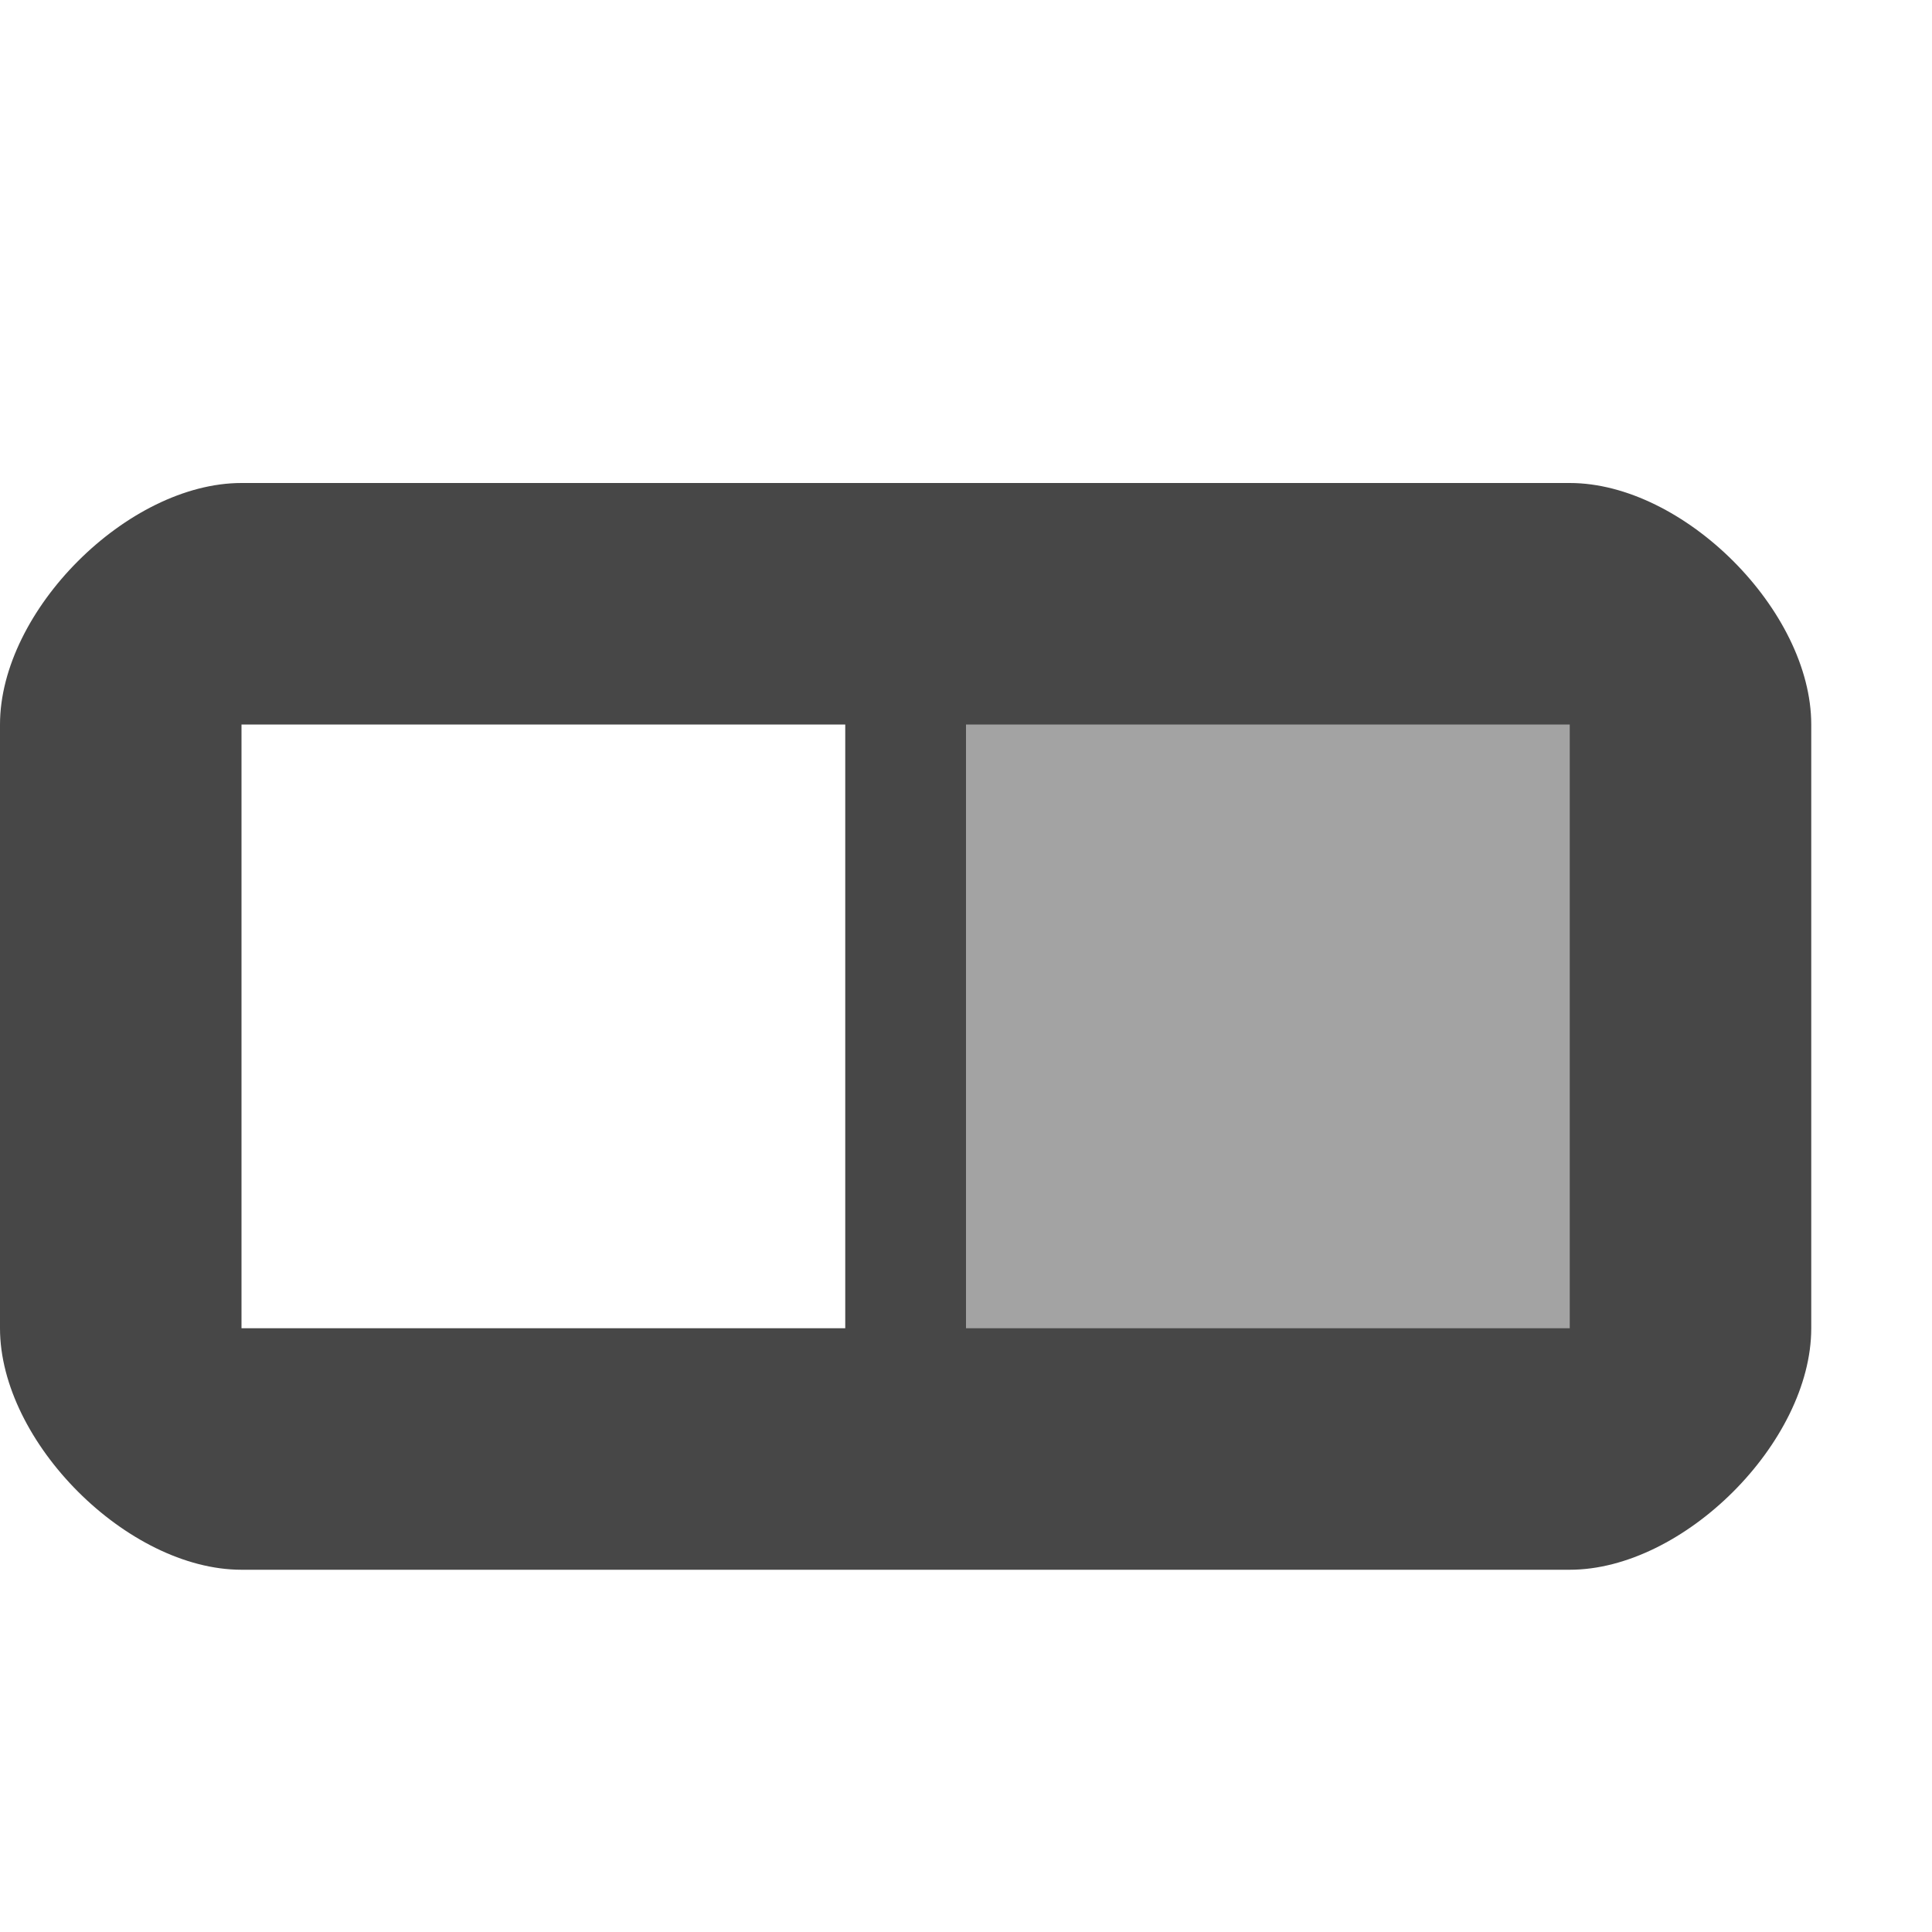
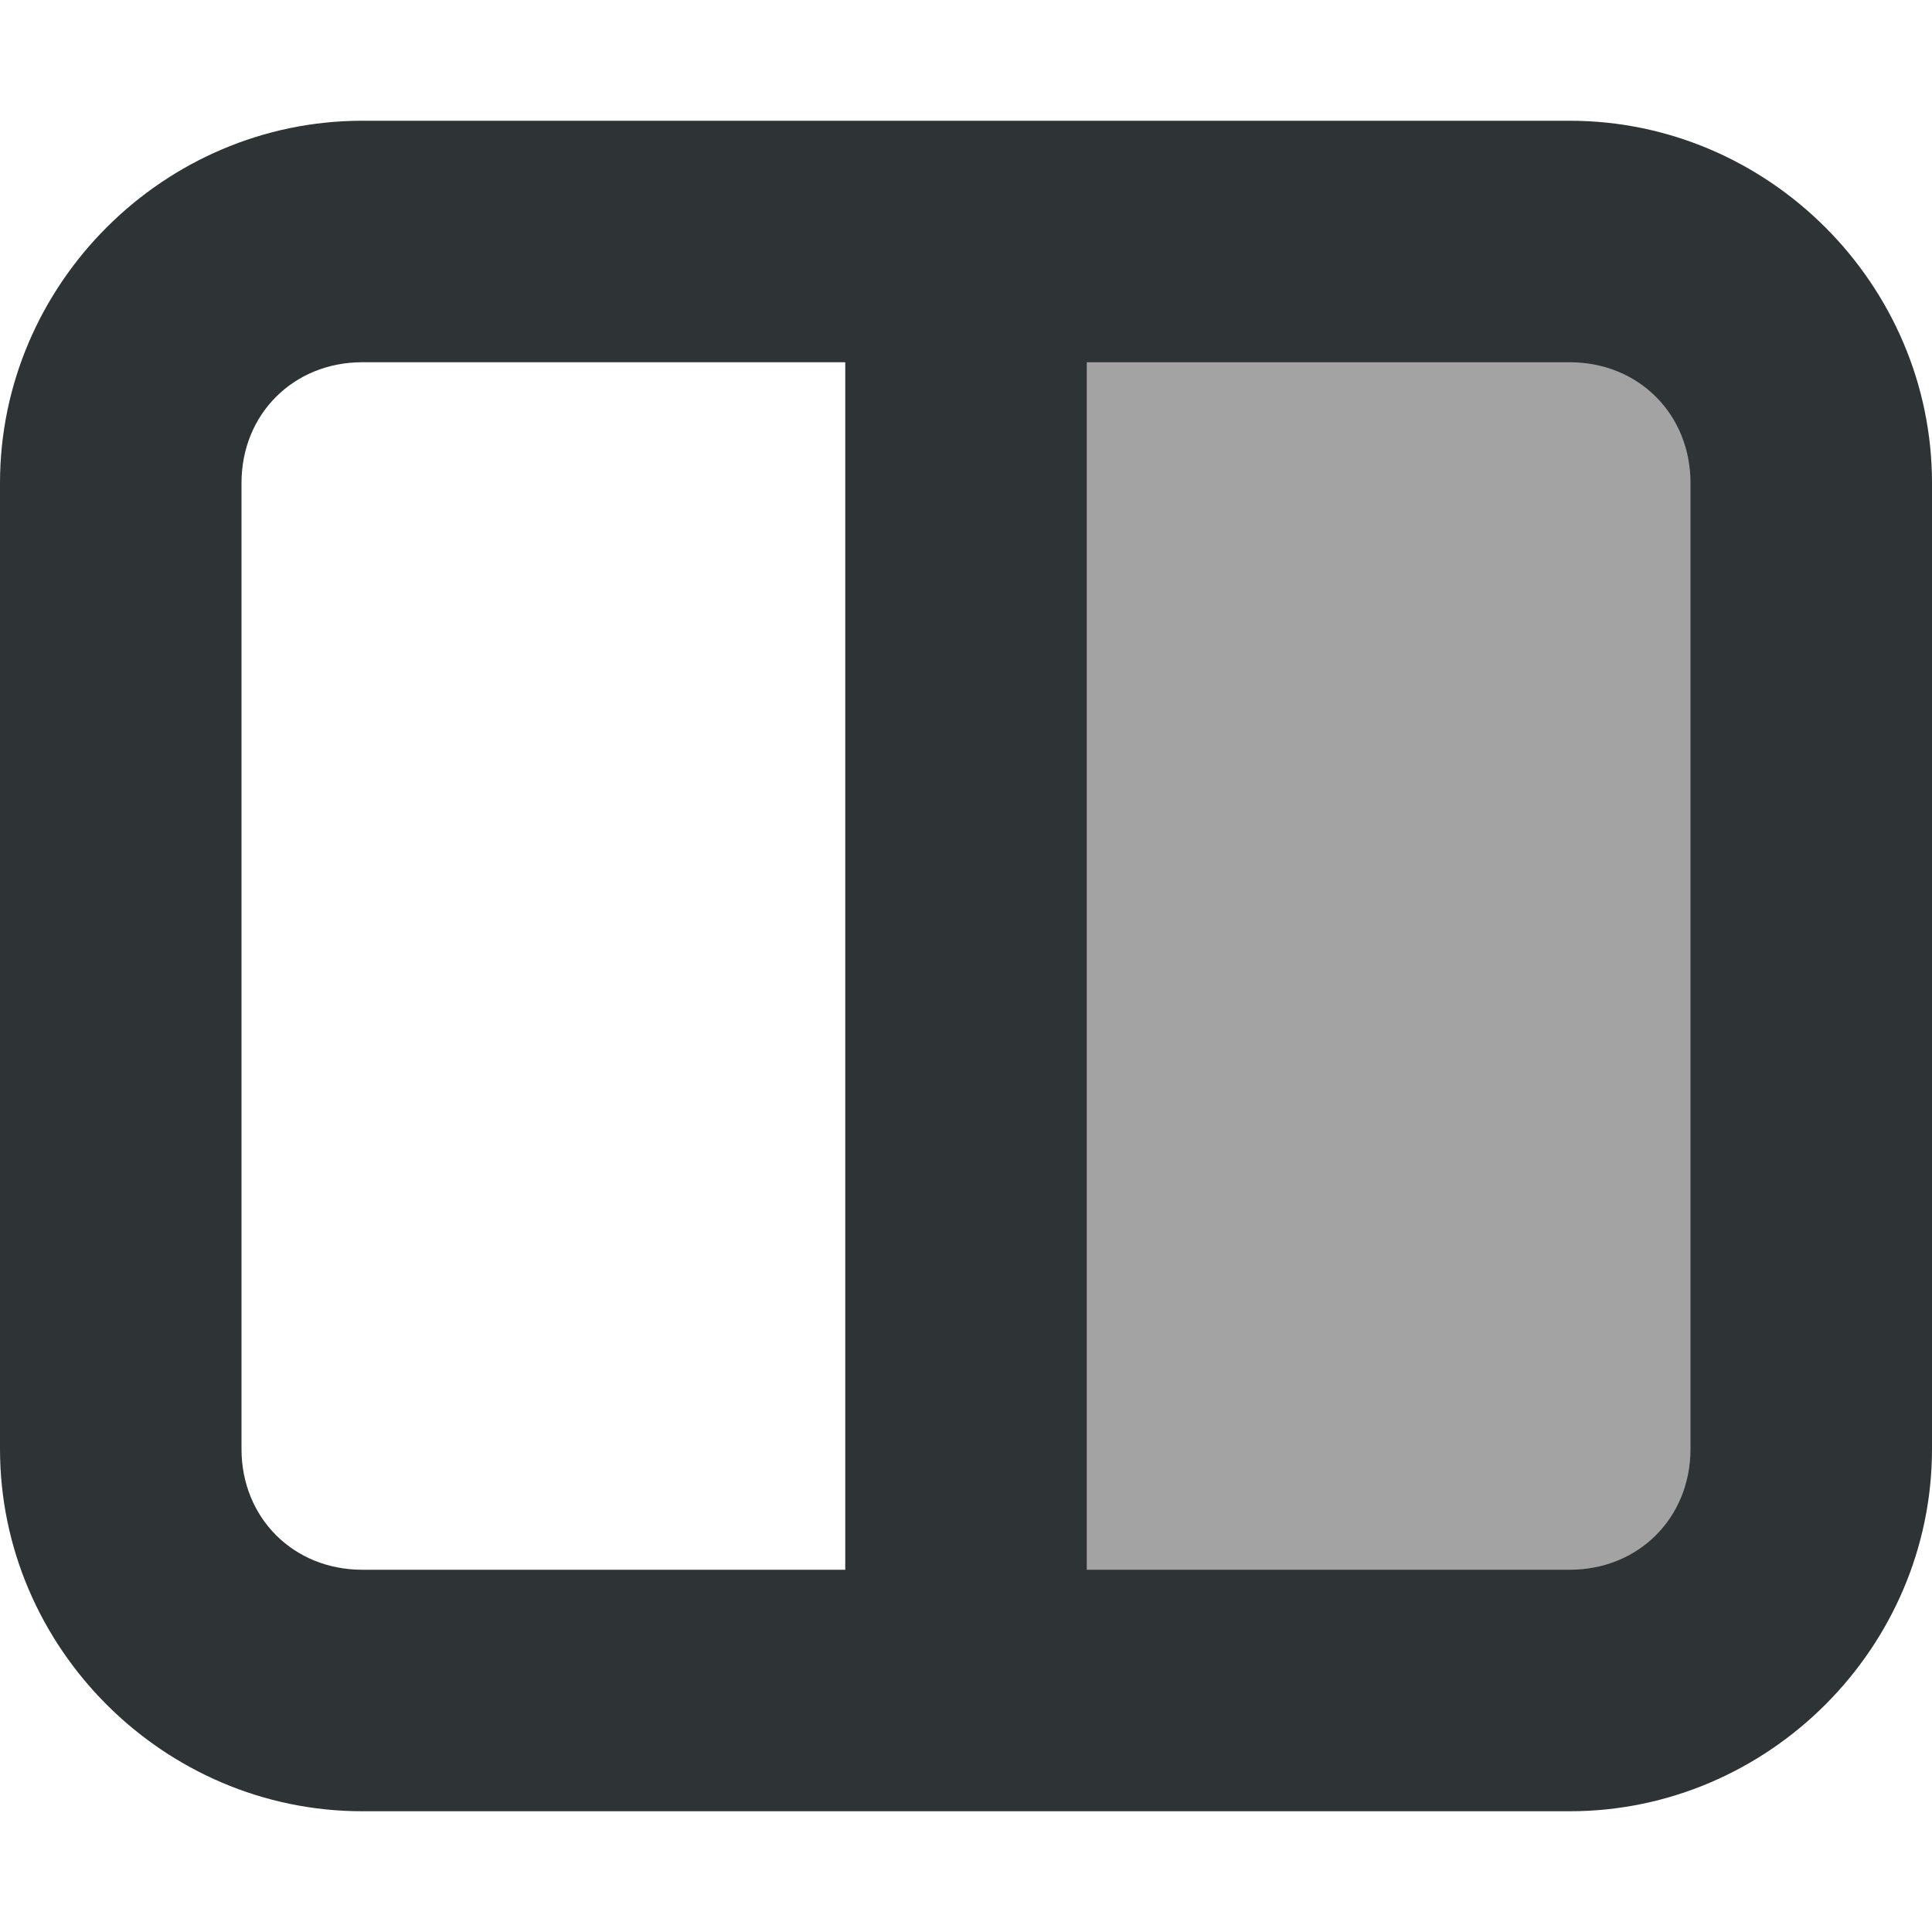
<svg xmlns="http://www.w3.org/2000/svg" width="16" height="16" version="1.1" id="svg8">
  <defs id="defs12" />
-   <g id="g873">
-     <rect y="5.5" x="7.5" height="6" width="6" id="rect869" style="opacity:0.5;fill:#474747;fill-opacity:1;stroke:none;stroke-width:1.254;stroke-miterlimit:4;stroke-dasharray:none;stroke-opacity:1" />
-     <path id="path4659-5" d="M 15,6 C 15,5.057 13.943,4 13,4 H 2 C 1.057,4 0,5.057 0,6 v 5 c 0,0.943 1.057,2 2,2 h 11 c 0.943,0 2,-1.057 2,-2 z m -2,0 v 5 H 8 V 6 Z M 7,6 v 5 H 2 V 6 Z" style="fill:#474747;fill-opacity:1;stroke:none;stroke-width:1px;stroke-linecap:butt;stroke-linejoin:miter;stroke-opacity:1" />
+   <g id="g873" transform="matrix(1.066667,0,0,1.111111,0,-1.444444)">
+     <rect y="3.7" x="7.5" height="10.2" width="6" id="rect869" style="opacity:0.5;fill:#474747;fill-opacity:1;stroke:none;stroke-width:1.636;stroke-miterlimit:4;stroke-dasharray:none;stroke-opacity:1" />
+     <g fill="#2e3436" id="g191" transform="matrix(0.9375,0,0,0.9,0,1.3)">
+       <path d="M 3,1 C 1.355,1 0,2.355 0,4 v 8 c 0,1.645 1.355,3 3,3 h 10 c 1.645,0 3,-1.355 3,-3 V 4 C 16,2.355 14.645,1 13,1 Z M 3,3 H 7 V 13 H 3 C 2.43,13 2,12.57 2,12 V 4 C 2,3.43 2.43,3 3,3 Z m 6,0 h 4 c 0.57,0 1,0.43 1,1 v 8 c 0,0.57 -0.43,1 -1,1 H 9 Z m 0,0" id="path189" />
+     </g>
  </g>
</svg>
